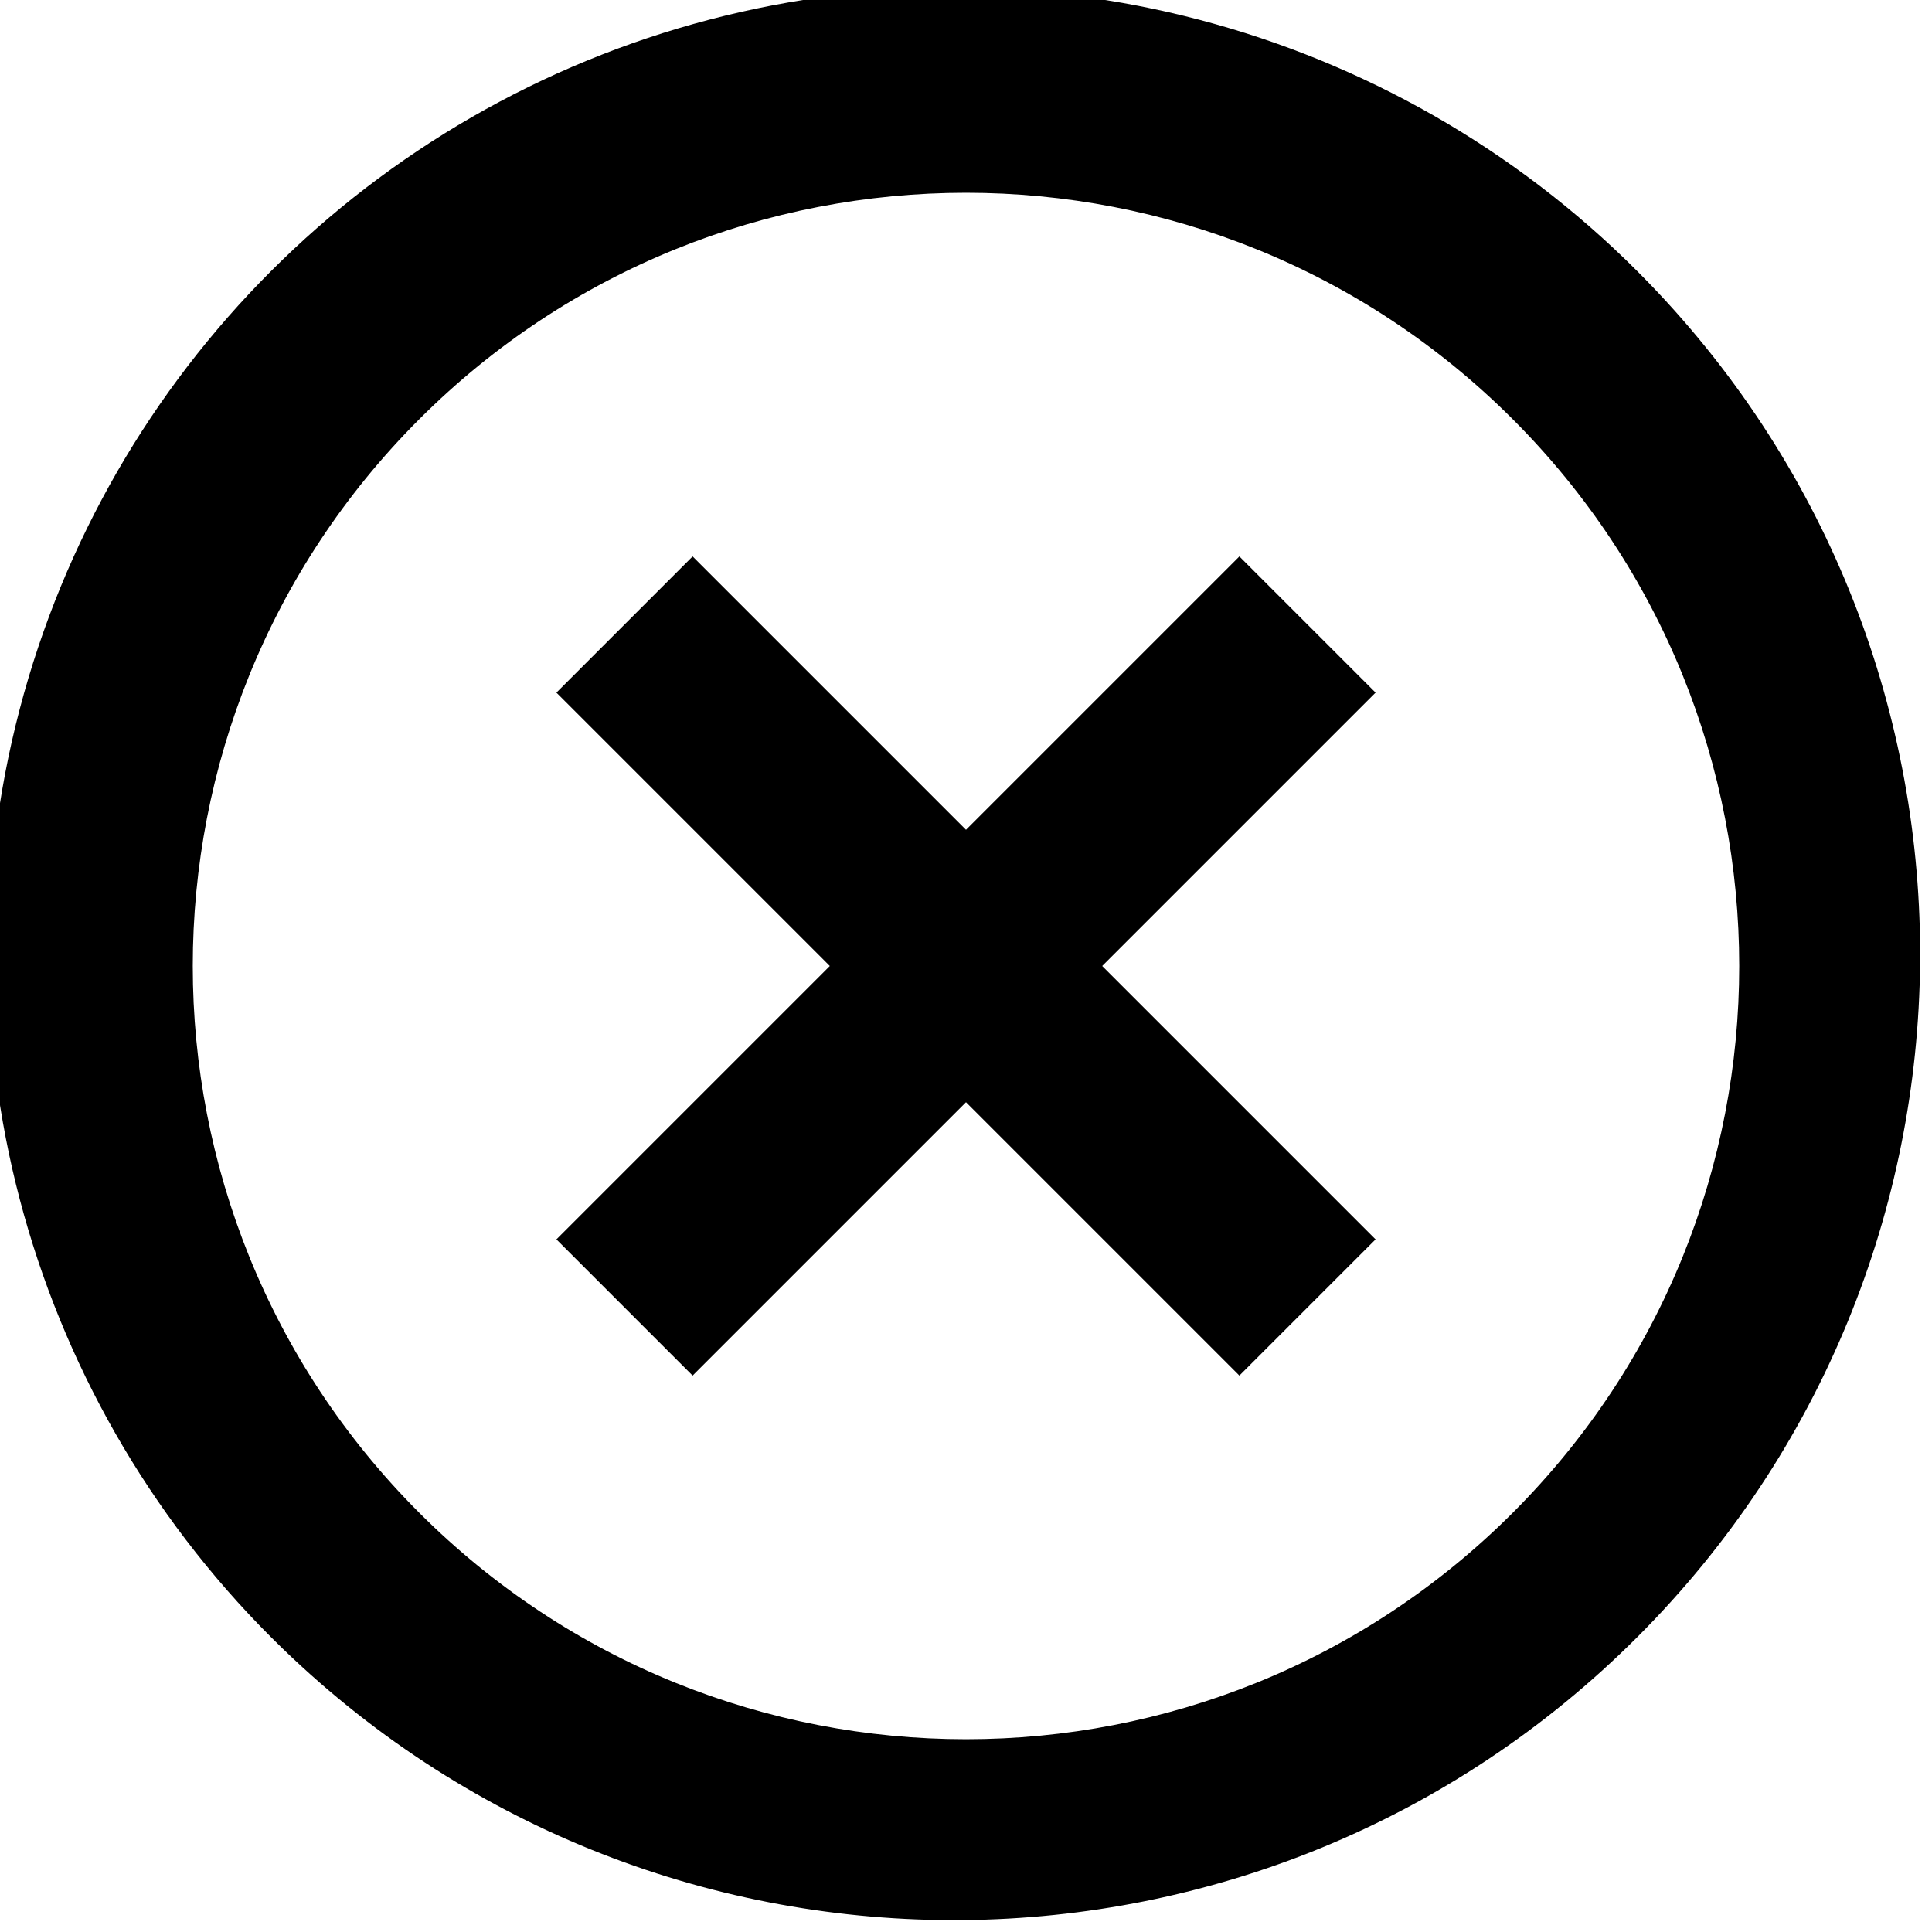
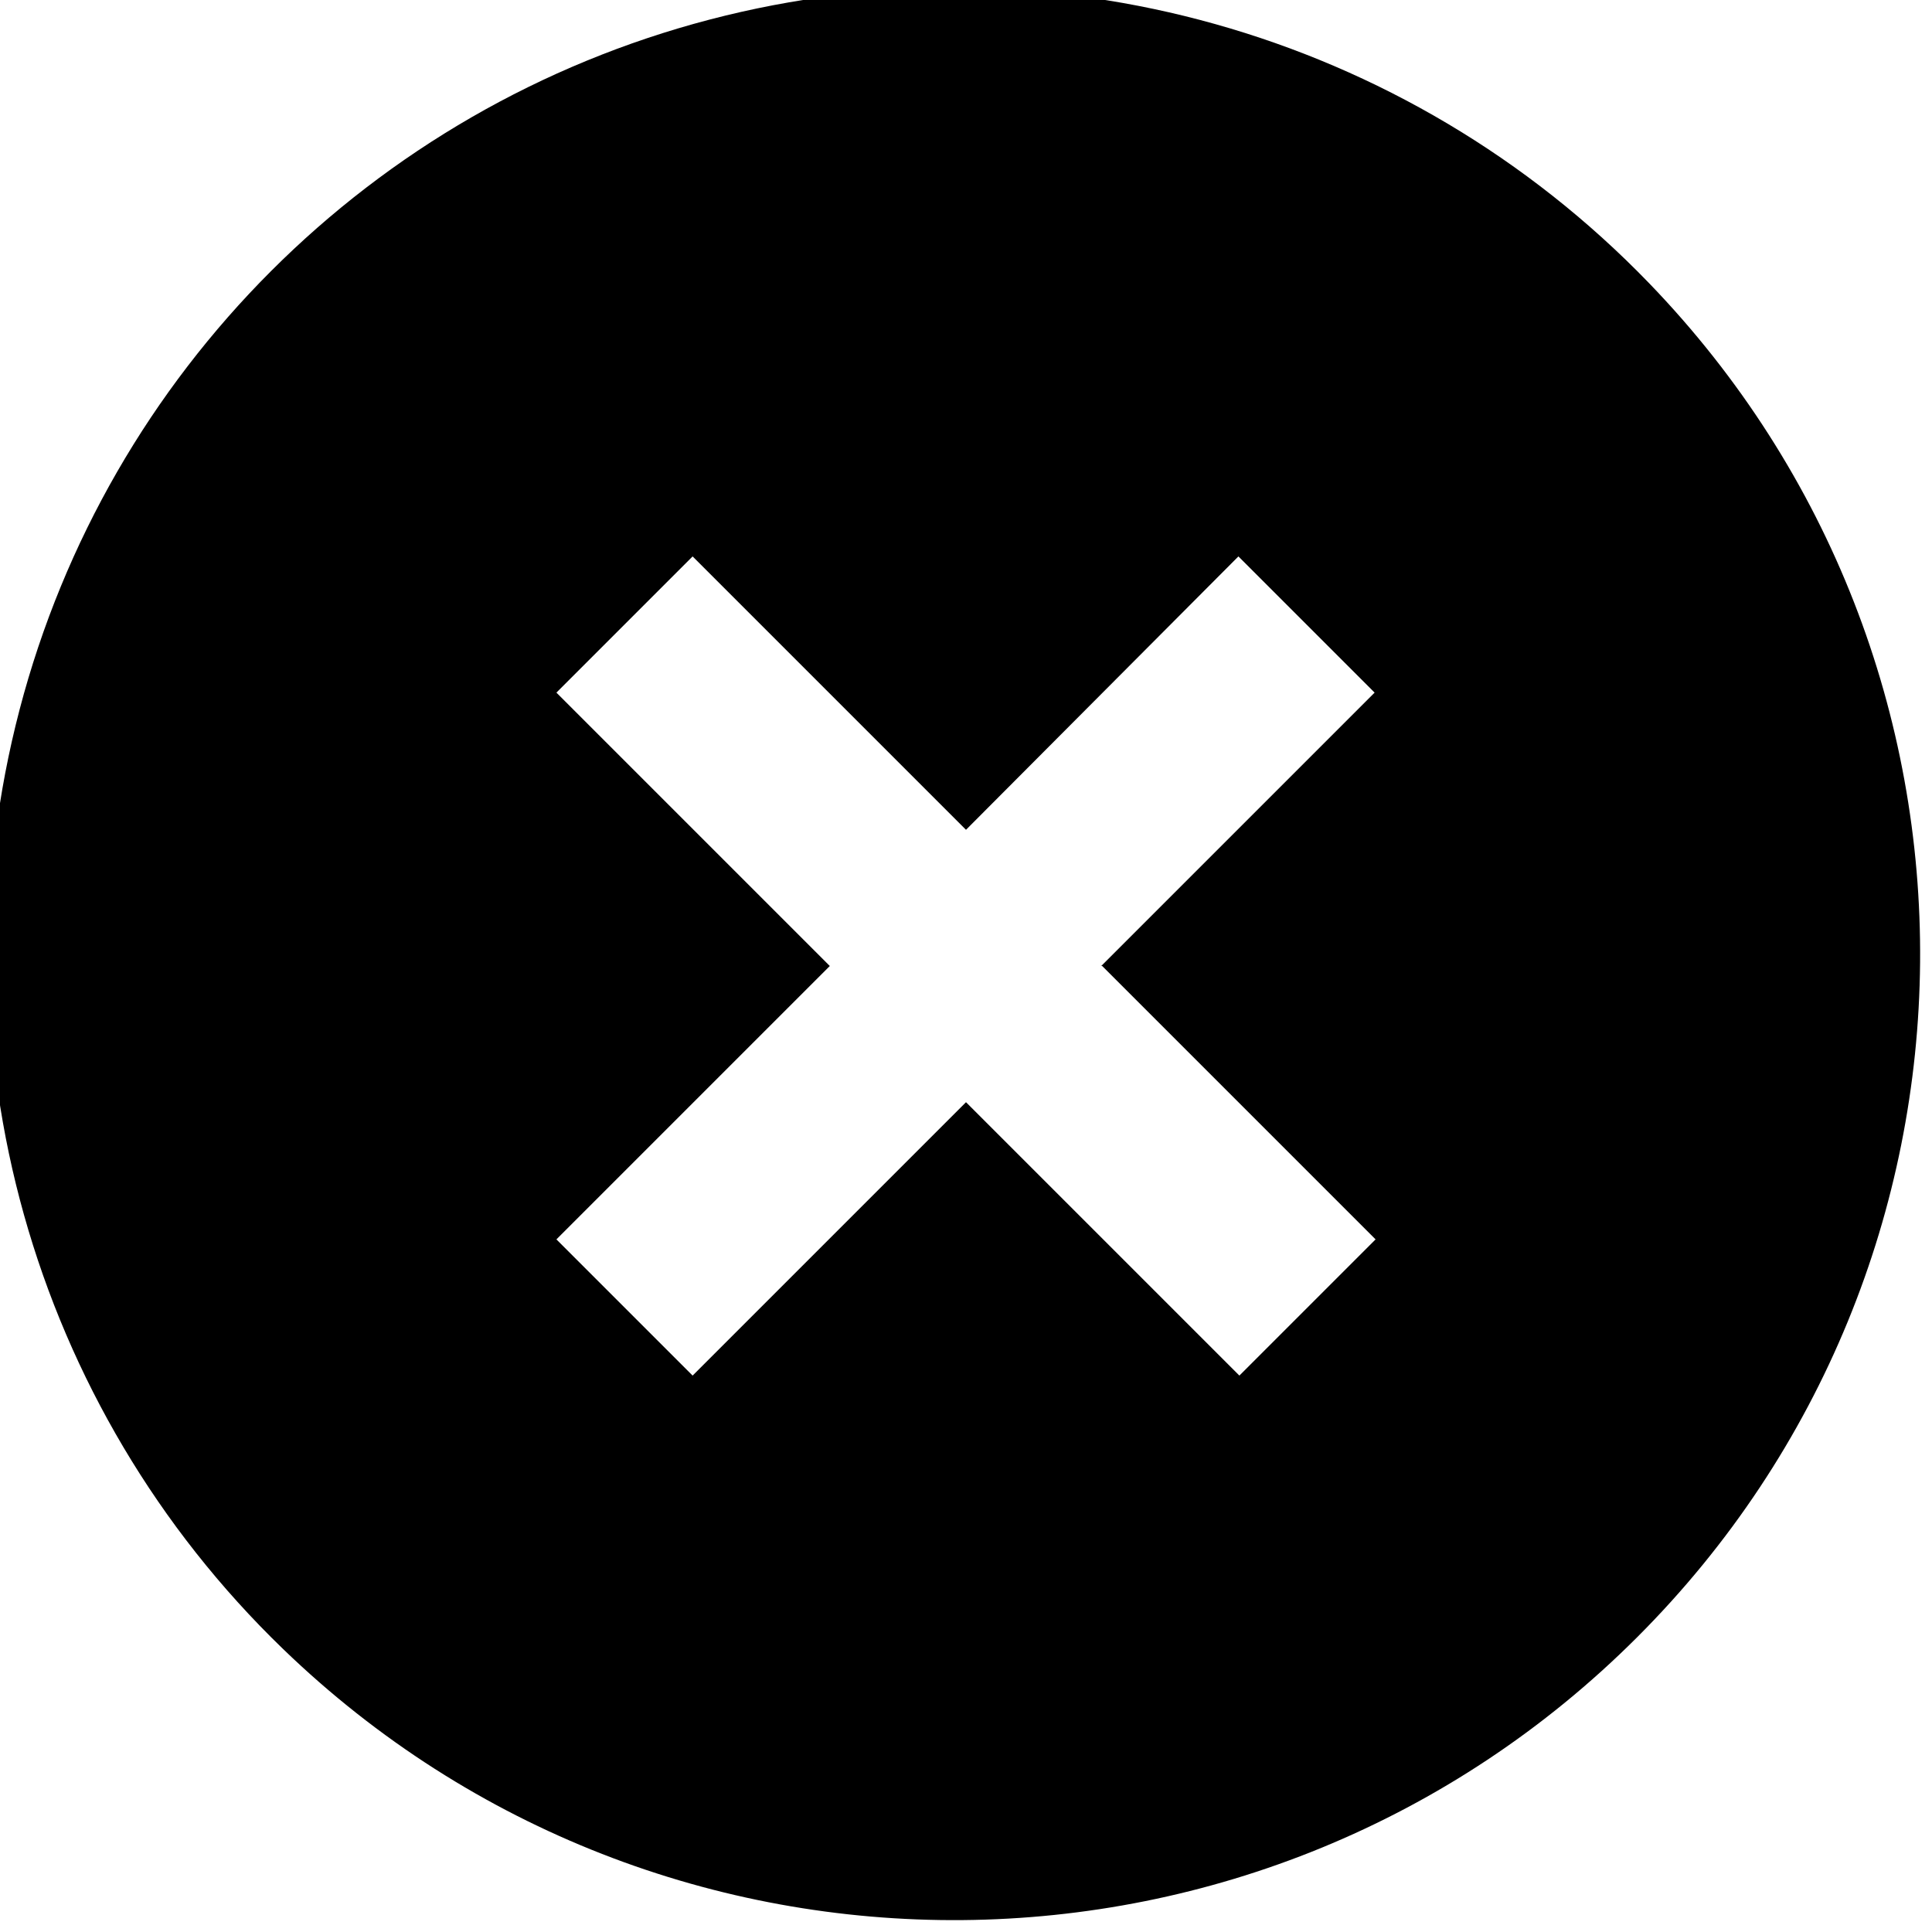
<svg xmlns="http://www.w3.org/2000/svg" viewBox="0 0 20 20">
-   <path d="M2.93 17.07A10 10 0 1 1 17.07 2.93 10 10 0 0 1 2.93 17.07zm1.41-1.41A8 8 0 1 0 15.66 4.34 8 8 0 0 0 4.34 15.66zM11.41 10l2.83 2.83-1.41 1.41L10 11.41l-2.83 2.83-1.41-1.41L8.59 10 5.76 7.17l1.41-1.41L10 8.59l2.83-2.83 1.41 1.41L11.41 10z" />
+   <path fill="#000000" d="M2.93 17.07A10 10 0 1 1 17.07 2.93 10 10 0 0 1 2.93 17.07zM11.4 10l2.83-2.83-1.41-1.41L10 8.59 7.17 5.76 5.76 7.17 8.59 10l-2.83 2.83 1.41 1.41L10 11.41l2.83 2.83 1.41-1.41L11.41 10z" />
</svg>
